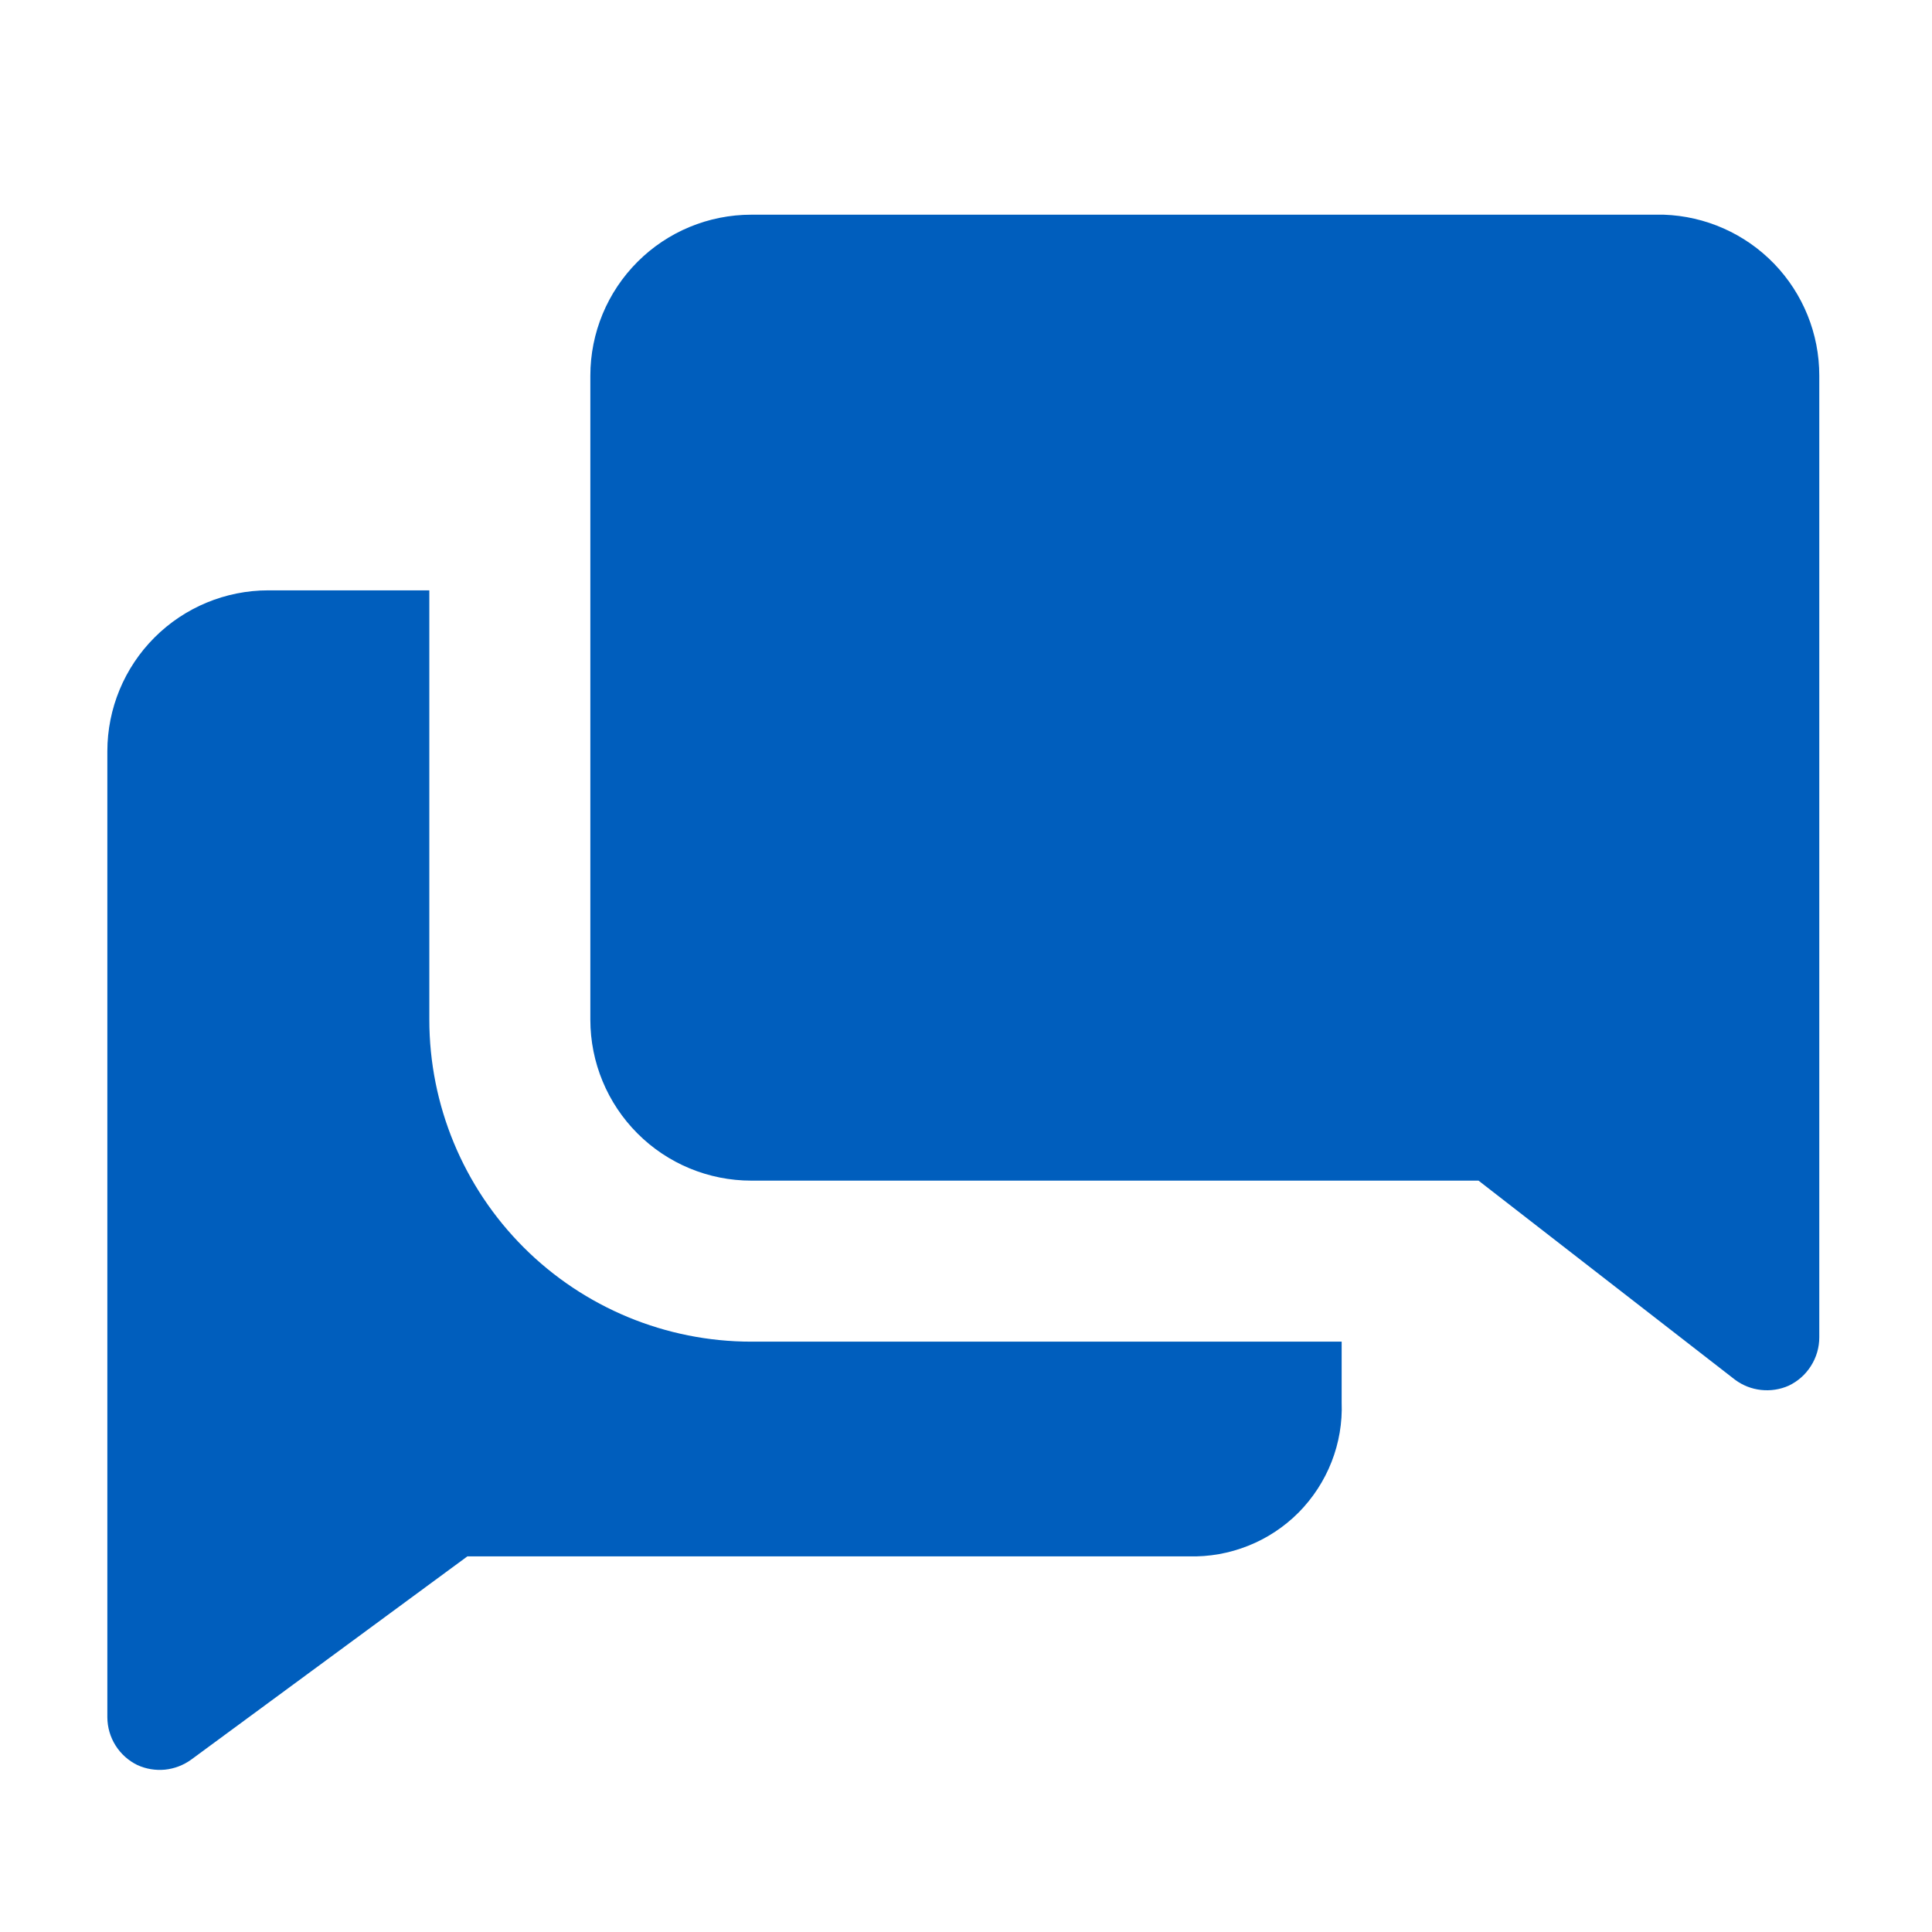
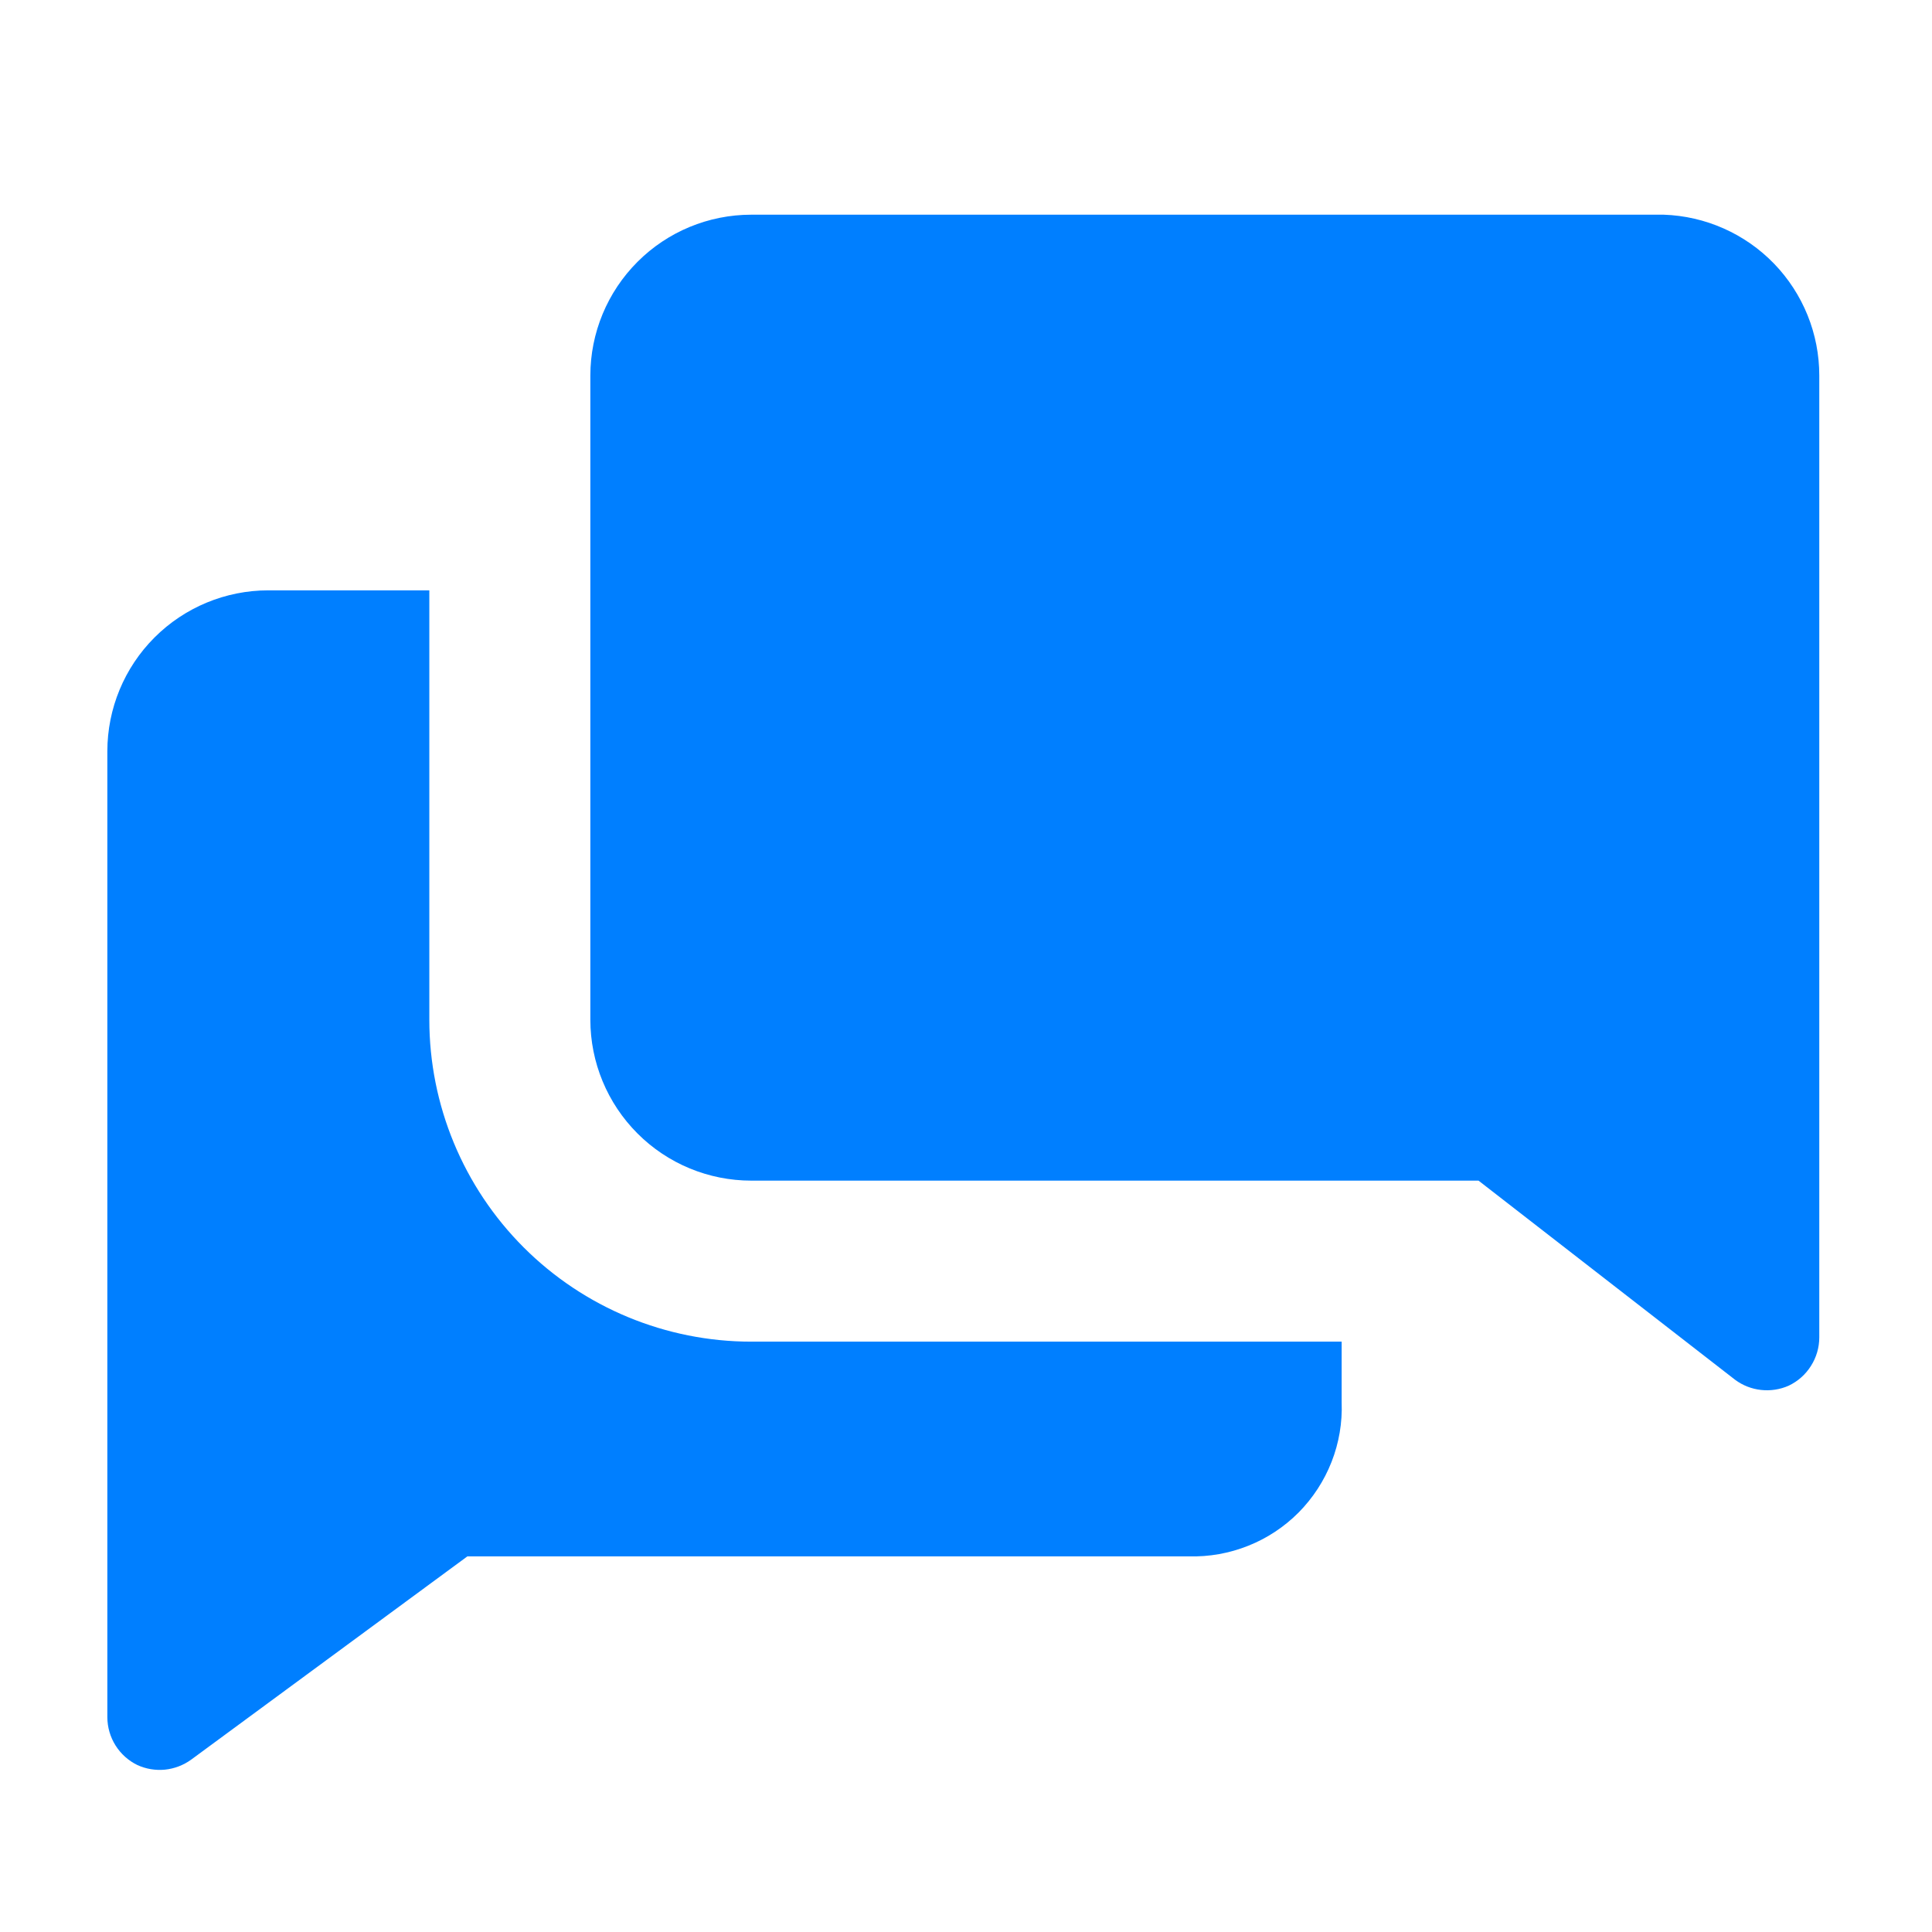
<svg xmlns="http://www.w3.org/2000/svg" width="32" height="32" viewBox="0 0 32 32" fill="none">
-   <path d="M7.111 16.889V9.778H4.444C3.737 9.778 3.059 10.059 2.559 10.559C2.059 11.059 1.778 11.737 1.778 12.444V28.444C1.779 28.61 1.826 28.771 1.914 28.911C2.002 29.05 2.127 29.163 2.276 29.235C2.418 29.3 2.576 29.326 2.732 29.311C2.888 29.295 3.037 29.238 3.164 29.147L7.742 25.778H19.689C20.026 25.788 20.361 25.728 20.674 25.603C20.987 25.479 21.271 25.291 21.509 25.052C21.746 24.812 21.932 24.527 22.055 24.213C22.178 23.899 22.235 23.563 22.222 23.227V22.222H12.444C11.03 22.222 9.673 21.66 8.673 20.66C7.673 19.66 7.111 18.303 7.111 16.889Z" fill="#005EBD" />
-   <path d="M27.556 3.556H12.444C11.737 3.556 11.059 3.836 10.559 4.337C10.059 4.837 9.778 5.515 9.778 6.222V16.889C9.778 17.596 10.059 18.274 10.559 18.774C11.059 19.275 11.737 19.555 12.444 19.555H24.489L28.738 22.853C28.864 22.947 29.013 23.005 29.169 23.022C29.325 23.039 29.483 23.015 29.627 22.951C29.778 22.879 29.906 22.766 29.995 22.624C30.085 22.483 30.133 22.319 30.133 22.151V6.222C30.134 5.53 29.865 4.865 29.384 4.367C28.903 3.87 28.247 3.579 27.556 3.556Z" fill="#005EBD" />
+   <path d="M7.111 16.889V9.778H4.444C3.737 9.778 3.059 10.059 2.559 10.559C2.059 11.059 1.778 11.737 1.778 12.444V28.444C1.779 28.61 1.826 28.771 1.914 28.911C2.002 29.05 2.127 29.163 2.276 29.235C2.418 29.3 2.576 29.326 2.732 29.311C2.888 29.295 3.037 29.238 3.164 29.147L7.742 25.778H19.689C20.026 25.788 20.361 25.728 20.674 25.603C20.987 25.479 21.271 25.291 21.509 25.052C21.746 24.812 21.932 24.527 22.055 24.213C22.178 23.899 22.235 23.563 22.222 23.227V22.222H12.444C11.03 22.222 9.673 21.66 8.673 20.66C7.673 19.66 7.111 18.303 7.111 16.889Z" fill="#007FFF" />
+   <path d="M27.556 3.556H12.444C11.737 3.556 11.059 3.836 10.559 4.337C10.059 4.837 9.778 5.515 9.778 6.222V16.889C9.778 17.596 10.059 18.274 10.559 18.774C11.059 19.275 11.737 19.555 12.444 19.555H24.489L28.738 22.853C28.864 22.947 29.013 23.005 29.169 23.022C29.325 23.039 29.483 23.015 29.627 22.951C29.778 22.879 29.906 22.766 29.995 22.624C30.085 22.483 30.133 22.319 30.133 22.151V6.222C30.134 5.53 29.865 4.865 29.384 4.367C28.903 3.87 28.247 3.579 27.556 3.556Z" fill="#007FFF" />
</svg>
